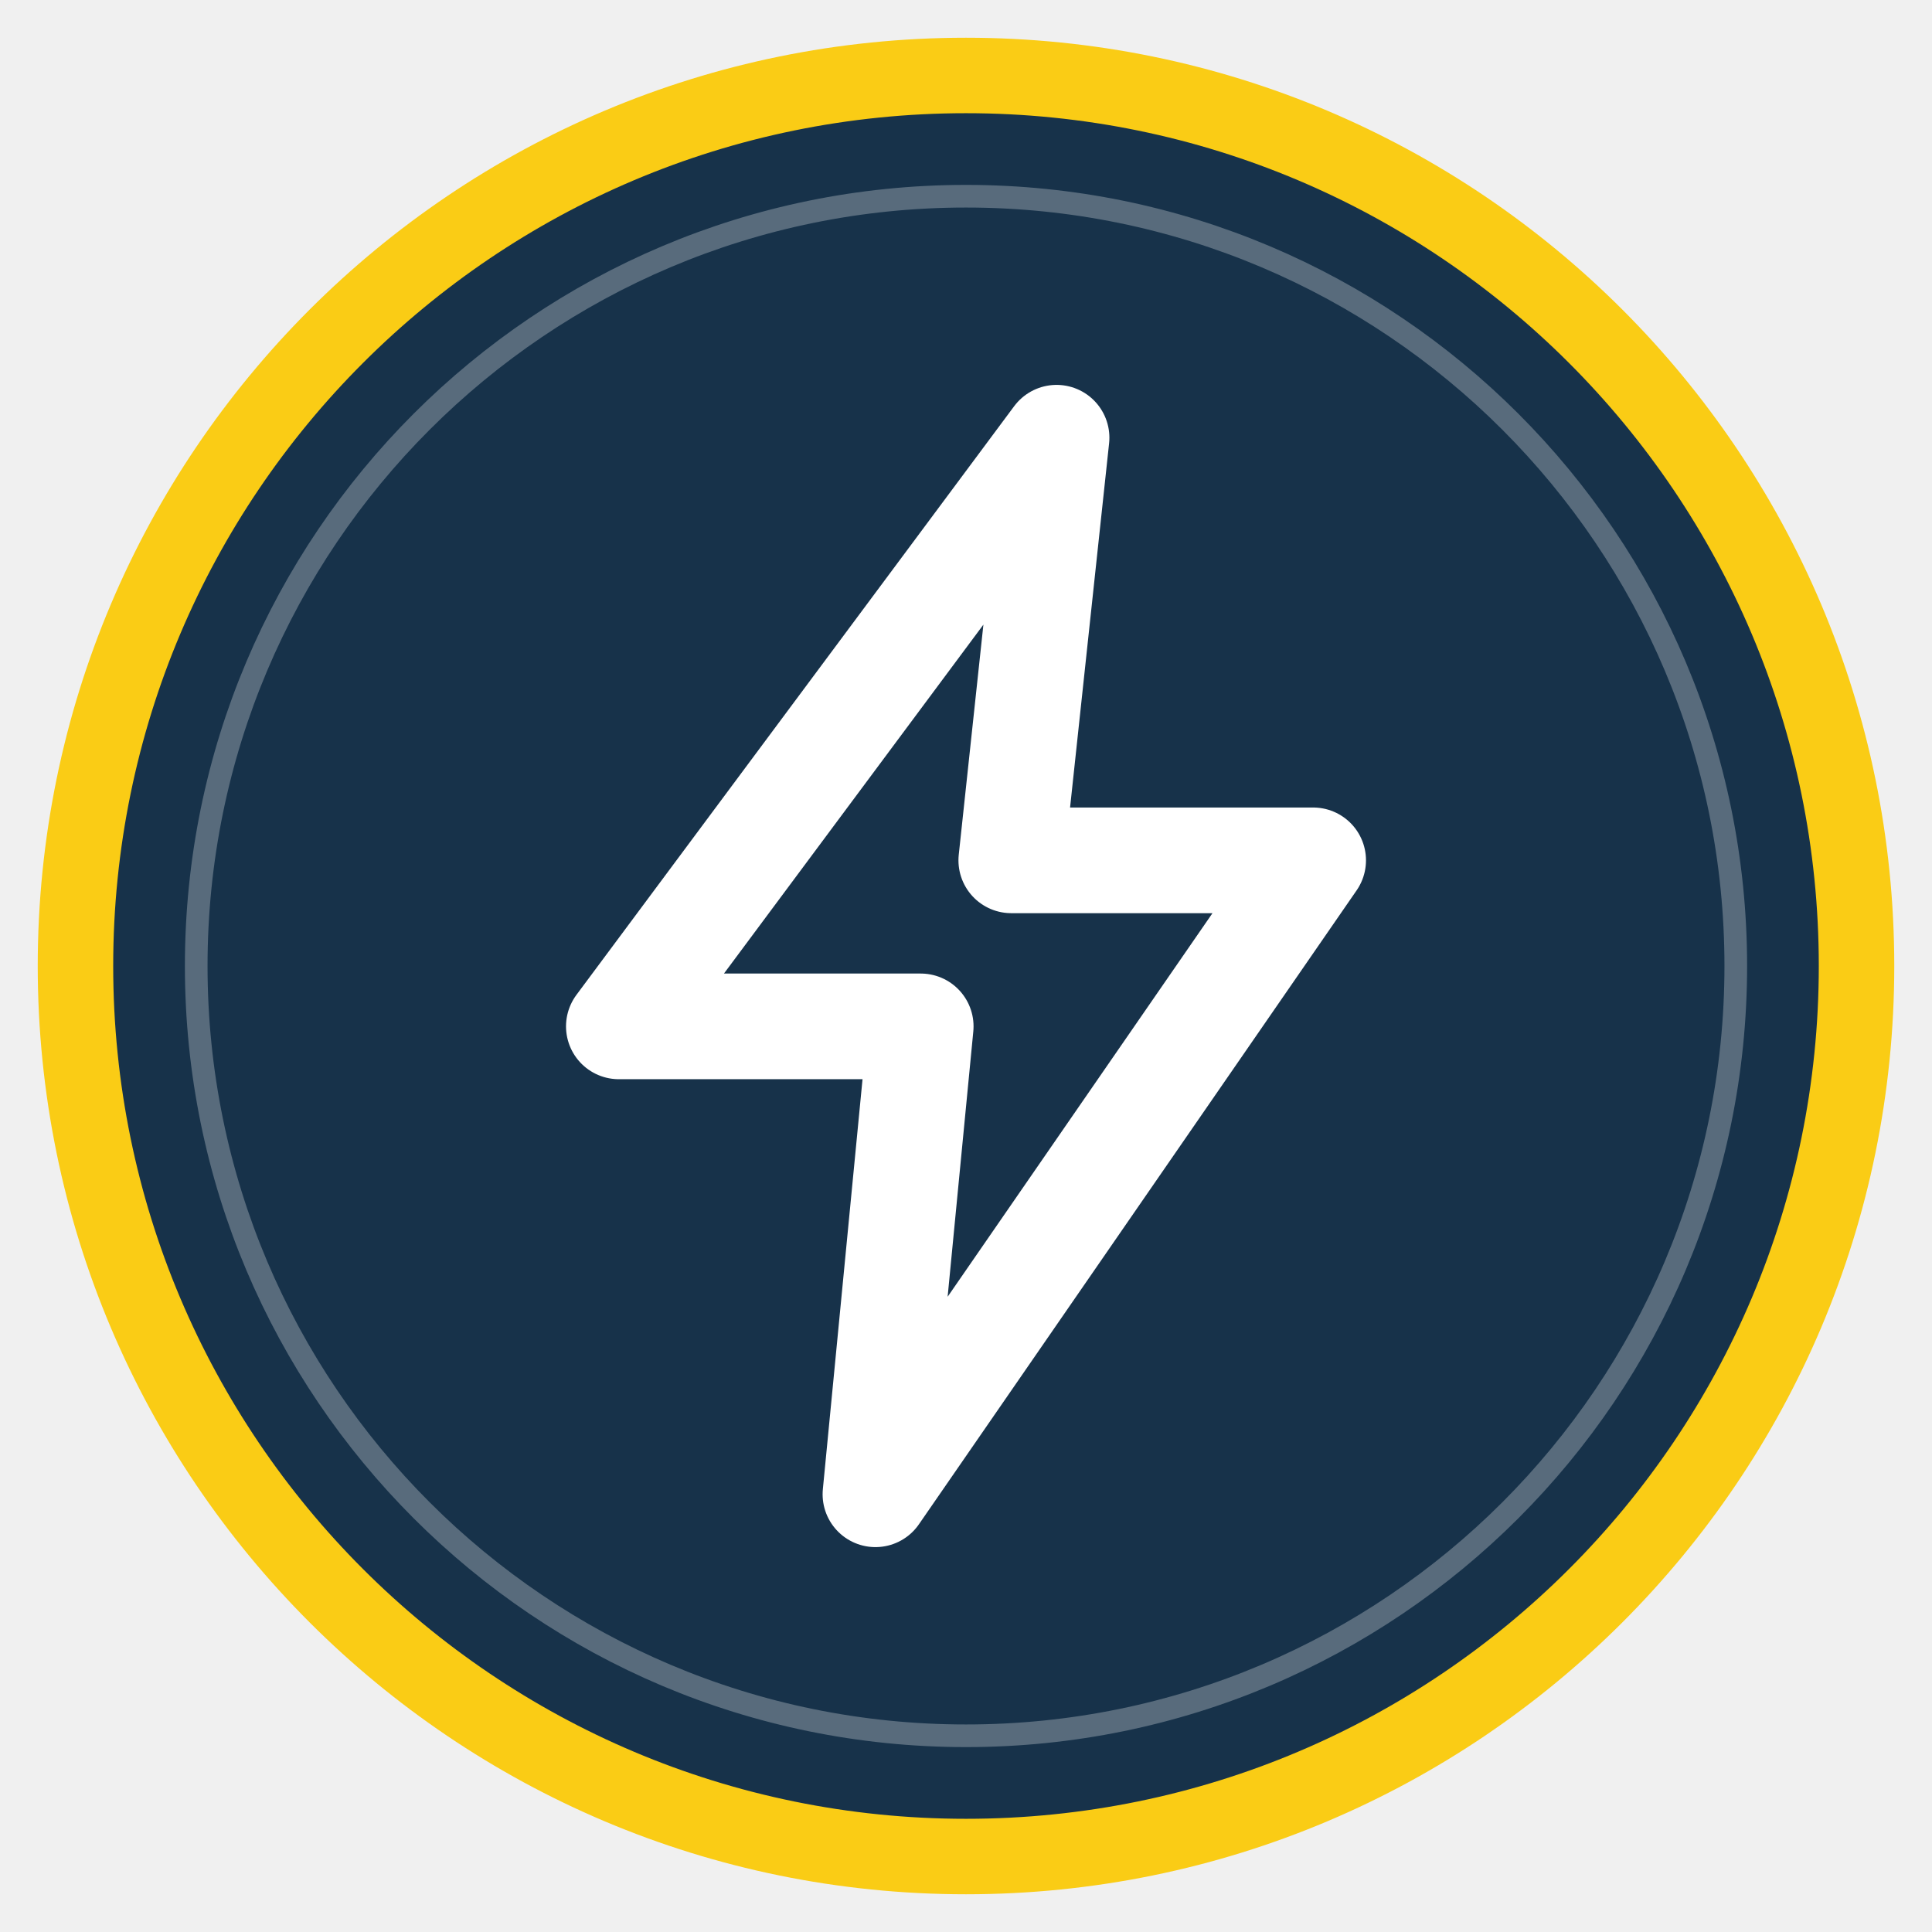
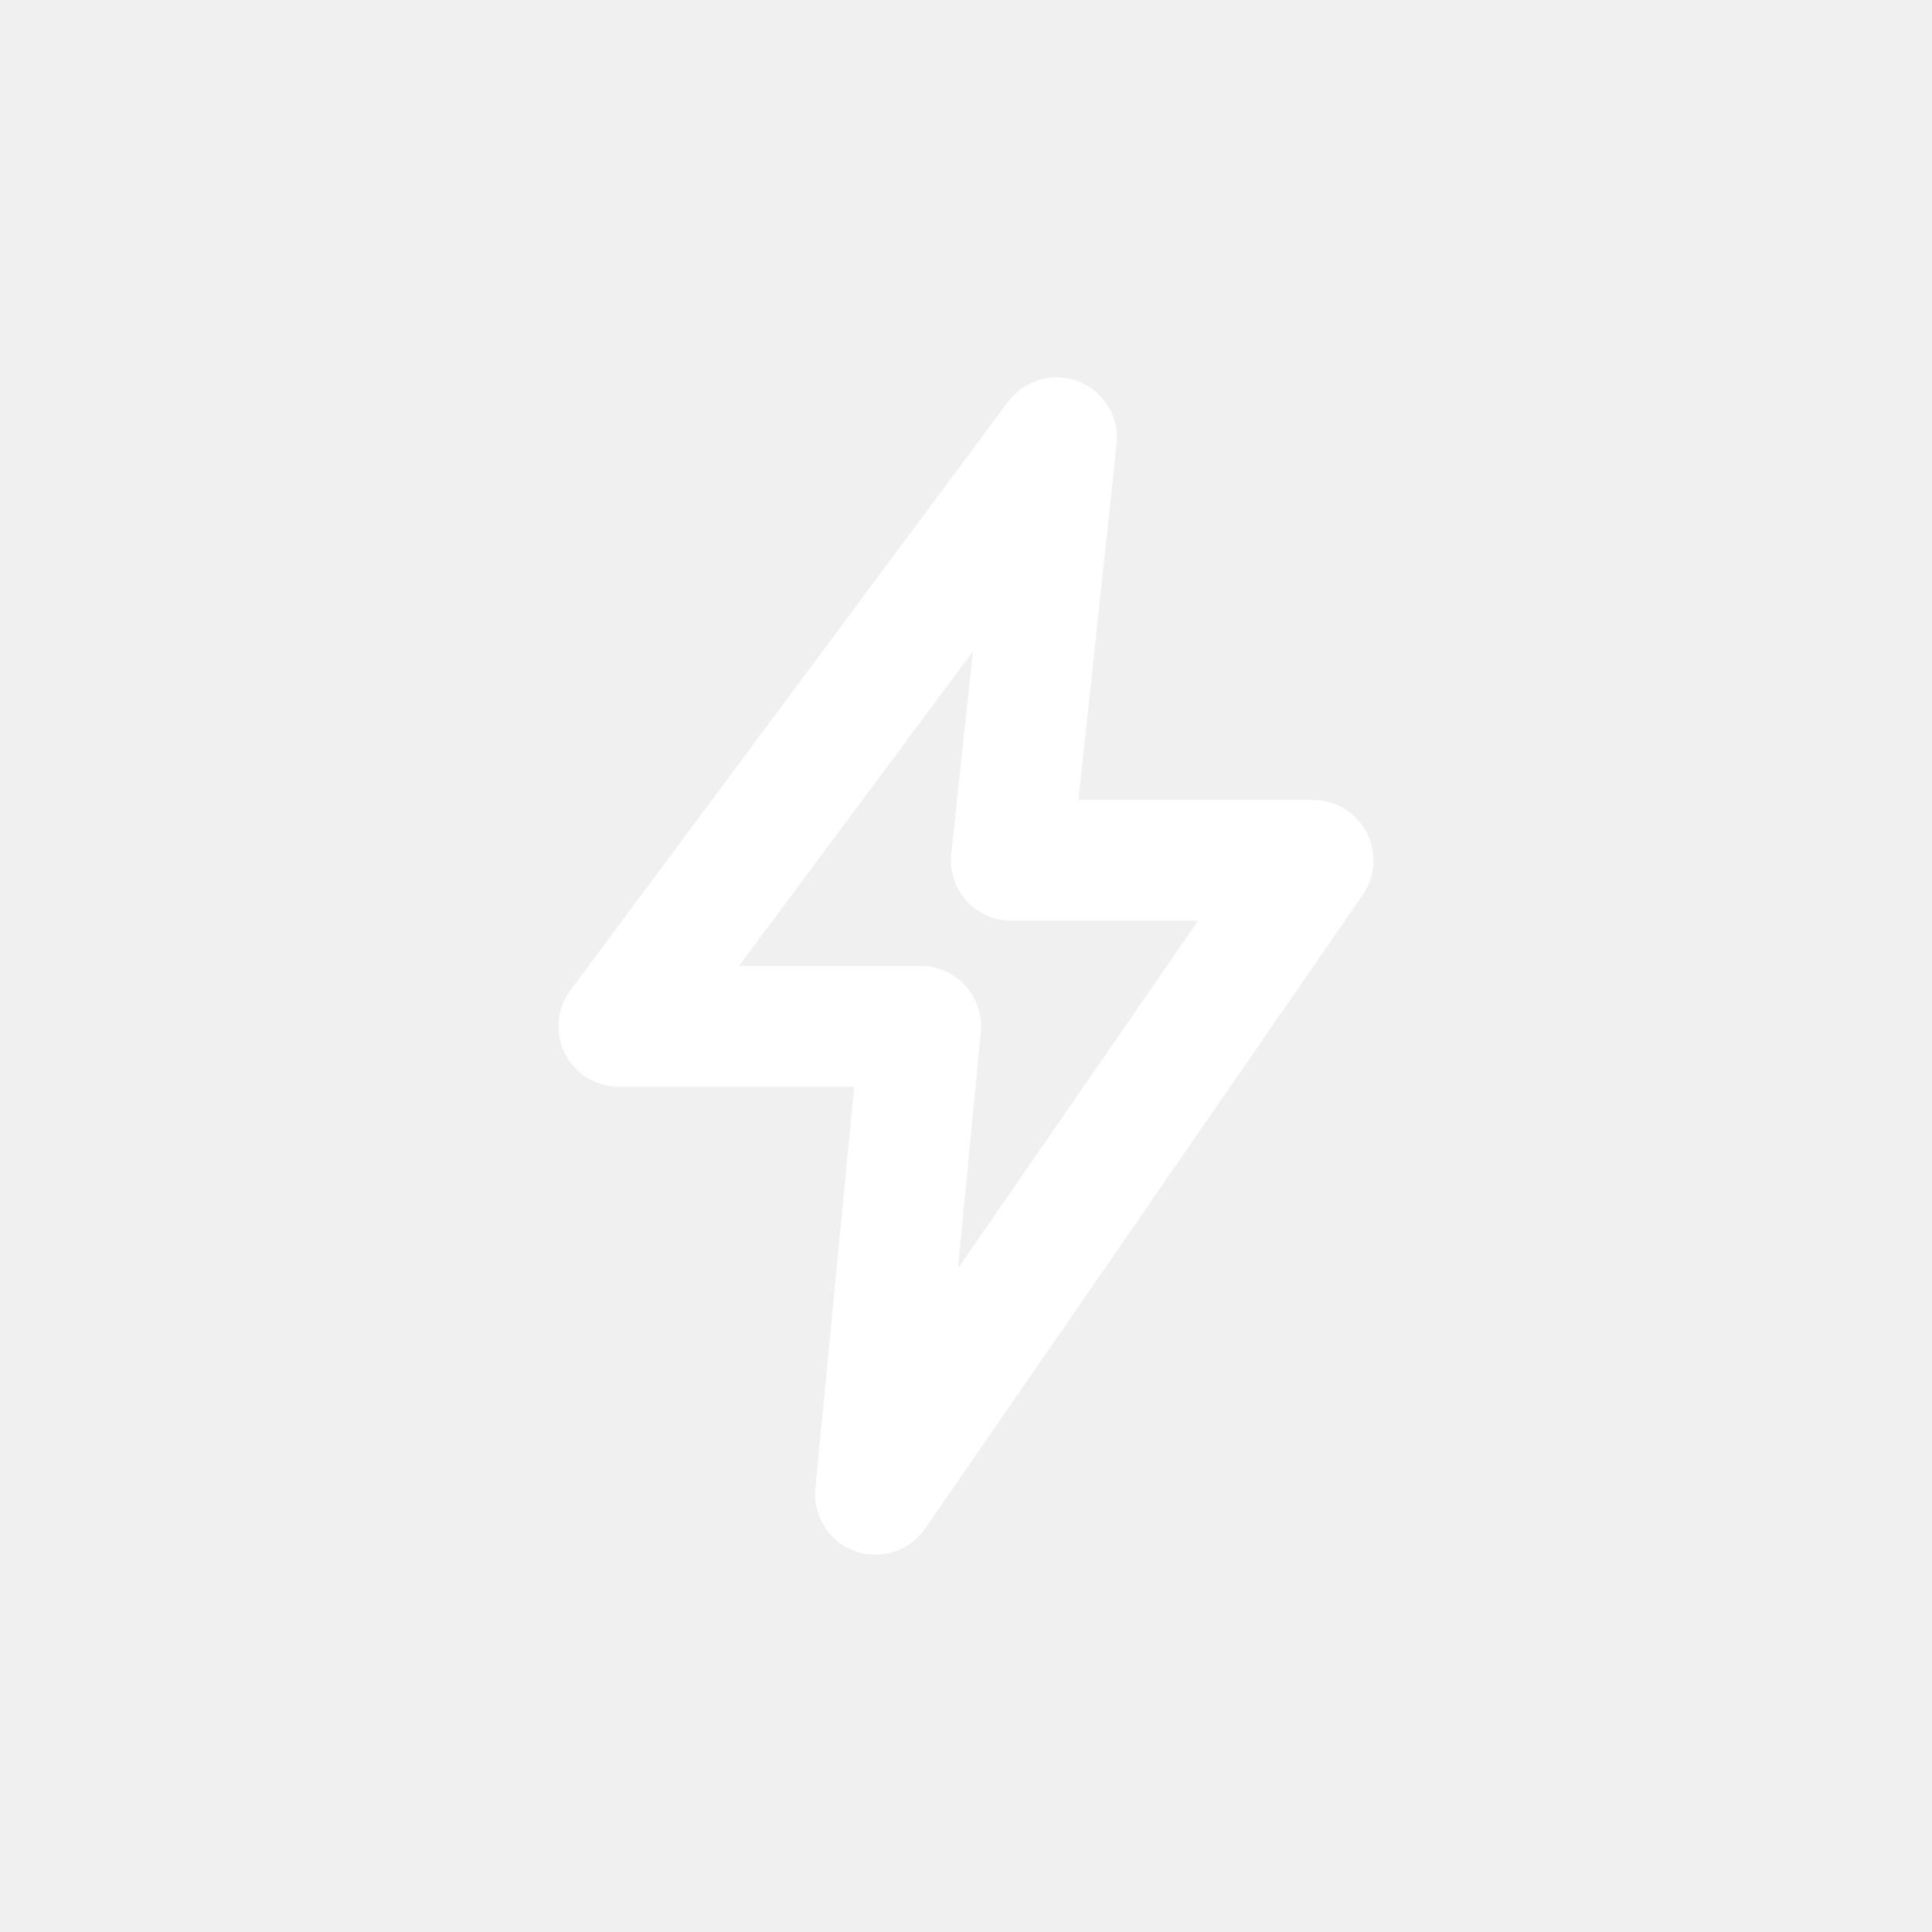
<svg xmlns="http://www.w3.org/2000/svg" width="128" height="128" viewBox="0 0 128 128">
-   <circle cx="64" cy="64" r="59" fill="#17324A" stroke="#FACC15" stroke-width="5" />
-   <circle cx="64" cy="64" r="51" fill="none" stroke="#FFFFFF" stroke-opacity=".28" stroke-width="1.5" />
-   <g fill="none" stroke="#FFFFFF" stroke-width="7" stroke-linecap="round" stroke-linejoin="round">
+   <g fill="none" stroke="#FFFFFF" stroke-width="8" stroke-linecap="round" stroke-linejoin="round">
    <path d="m70 29-29 39h20l-3 31 29-42H67l3-28Z" />
  </g>
</svg>
